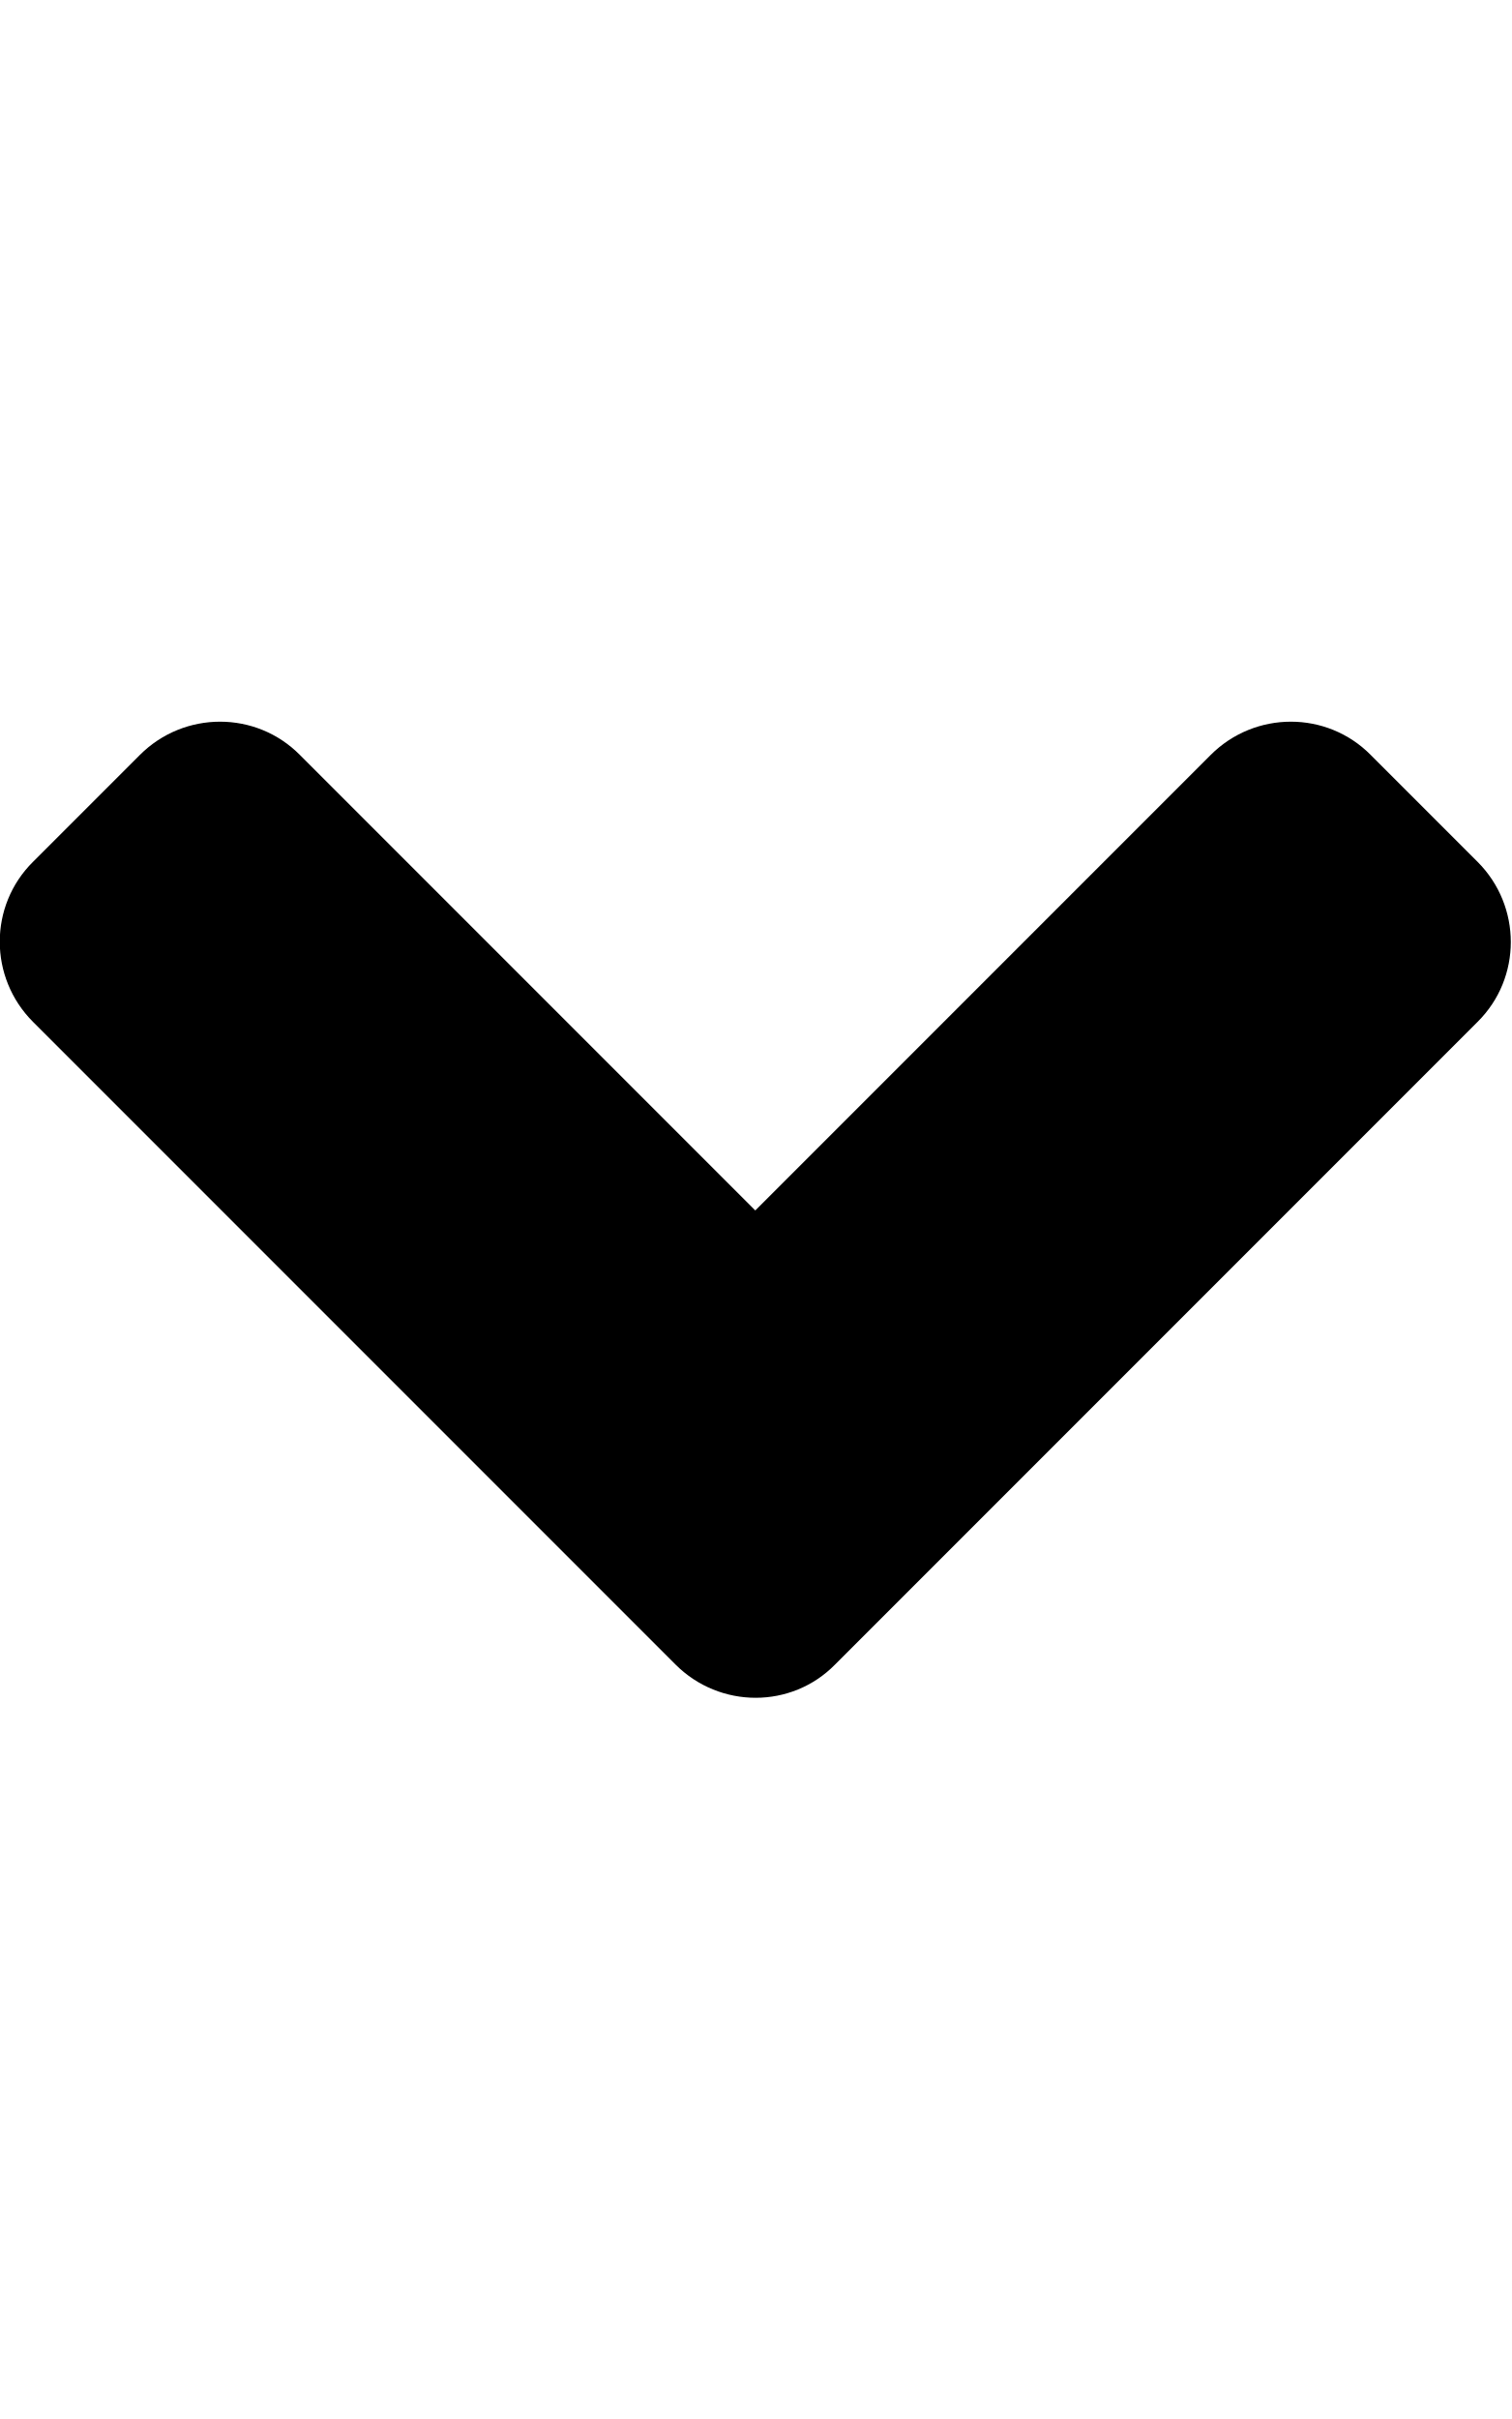
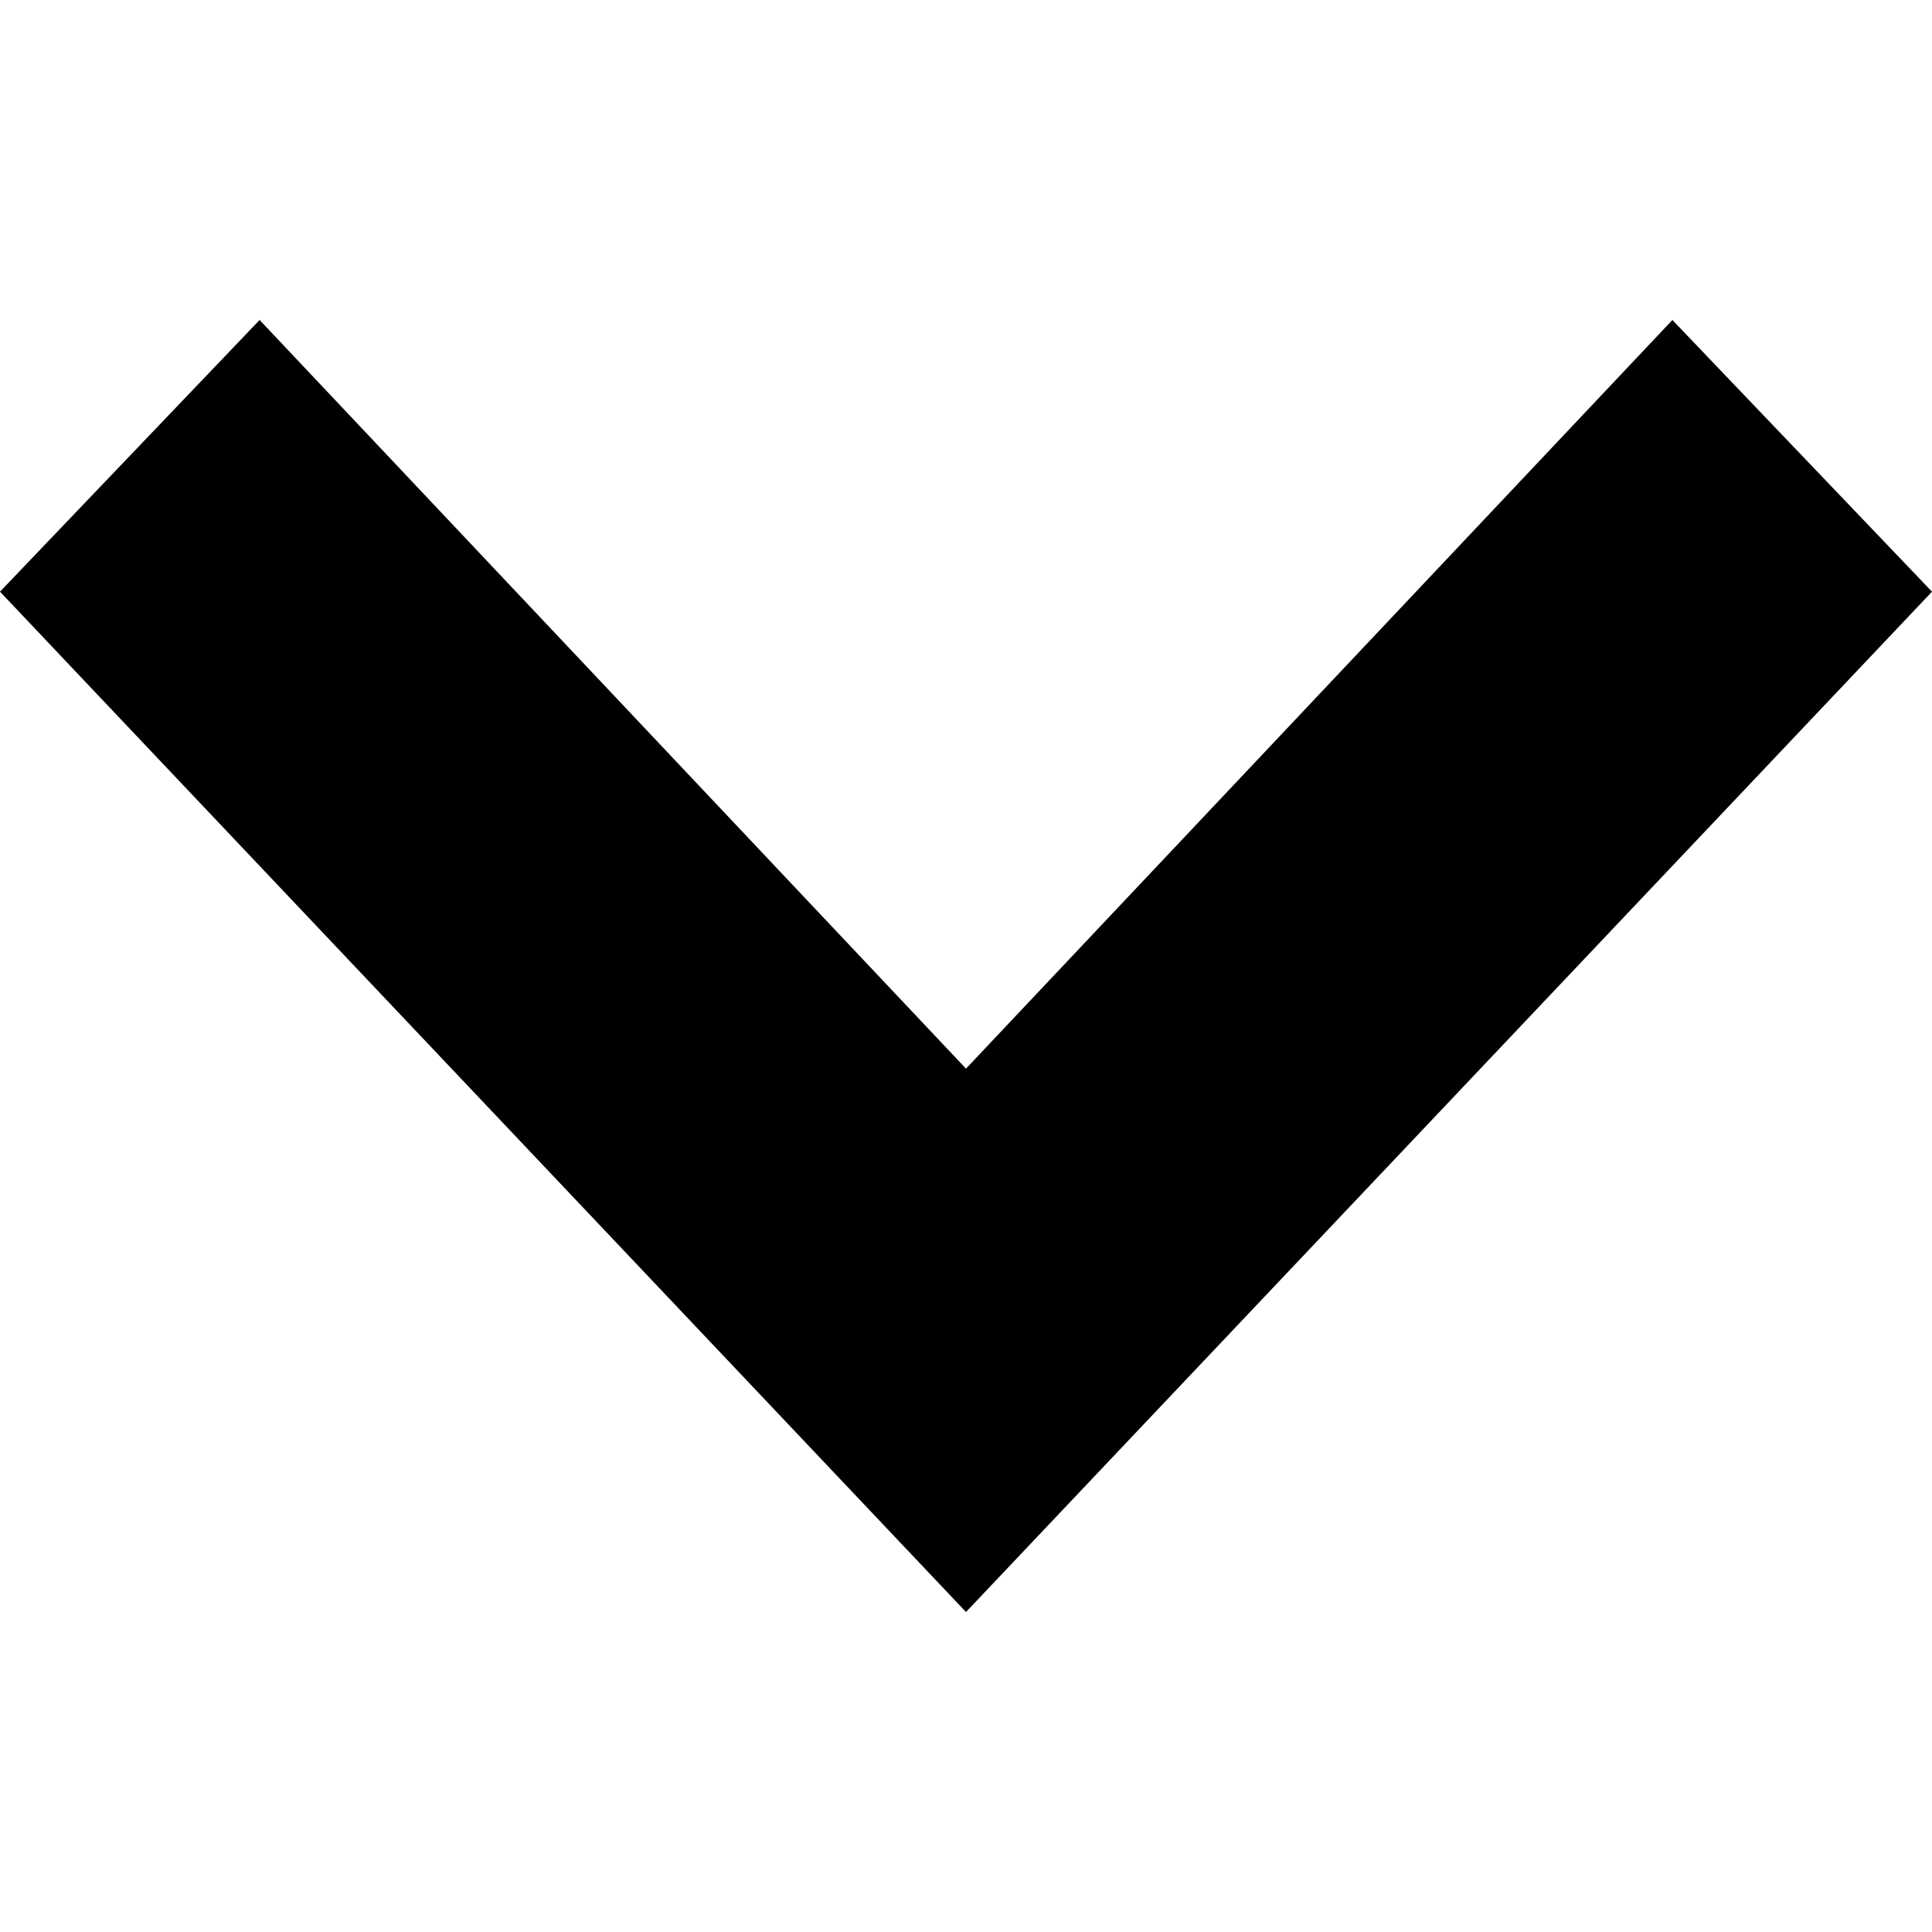
- <svg xmlns="http://www.w3.org/2000/svg" viewBox="0 0 320 512">
-   <path d="m143 352.3-136-136c-9.4-9.4-9.4-24.6 0-33.9l22.6-22.6c9.4-9.4 24.6-9.4 33.9 0l96.4 96.4 96.4-96.4c9.4-9.4 24.6-9.4 33.9 0l22.6 22.6c9.4 9.4 9.4 24.6 0 33.9l-136 136c-9.2 9.4-24.4 9.4-33.8 0z" />
+ <svg xmlns="http://www.w3.org/2000/svg" viewBox="0 0 32 32" width="12" role="presentation" alt="" data-testid="ChevronDownIcon" size="12" color="currentColor">
+   <path fill-rule="evenodd" clip-rule="evenodd" fill="currentColor" d="M27.7 5.3L32 9.8 16 26.7 0 9.8l4.3-4.5L16 17.7z" />
</svg>
